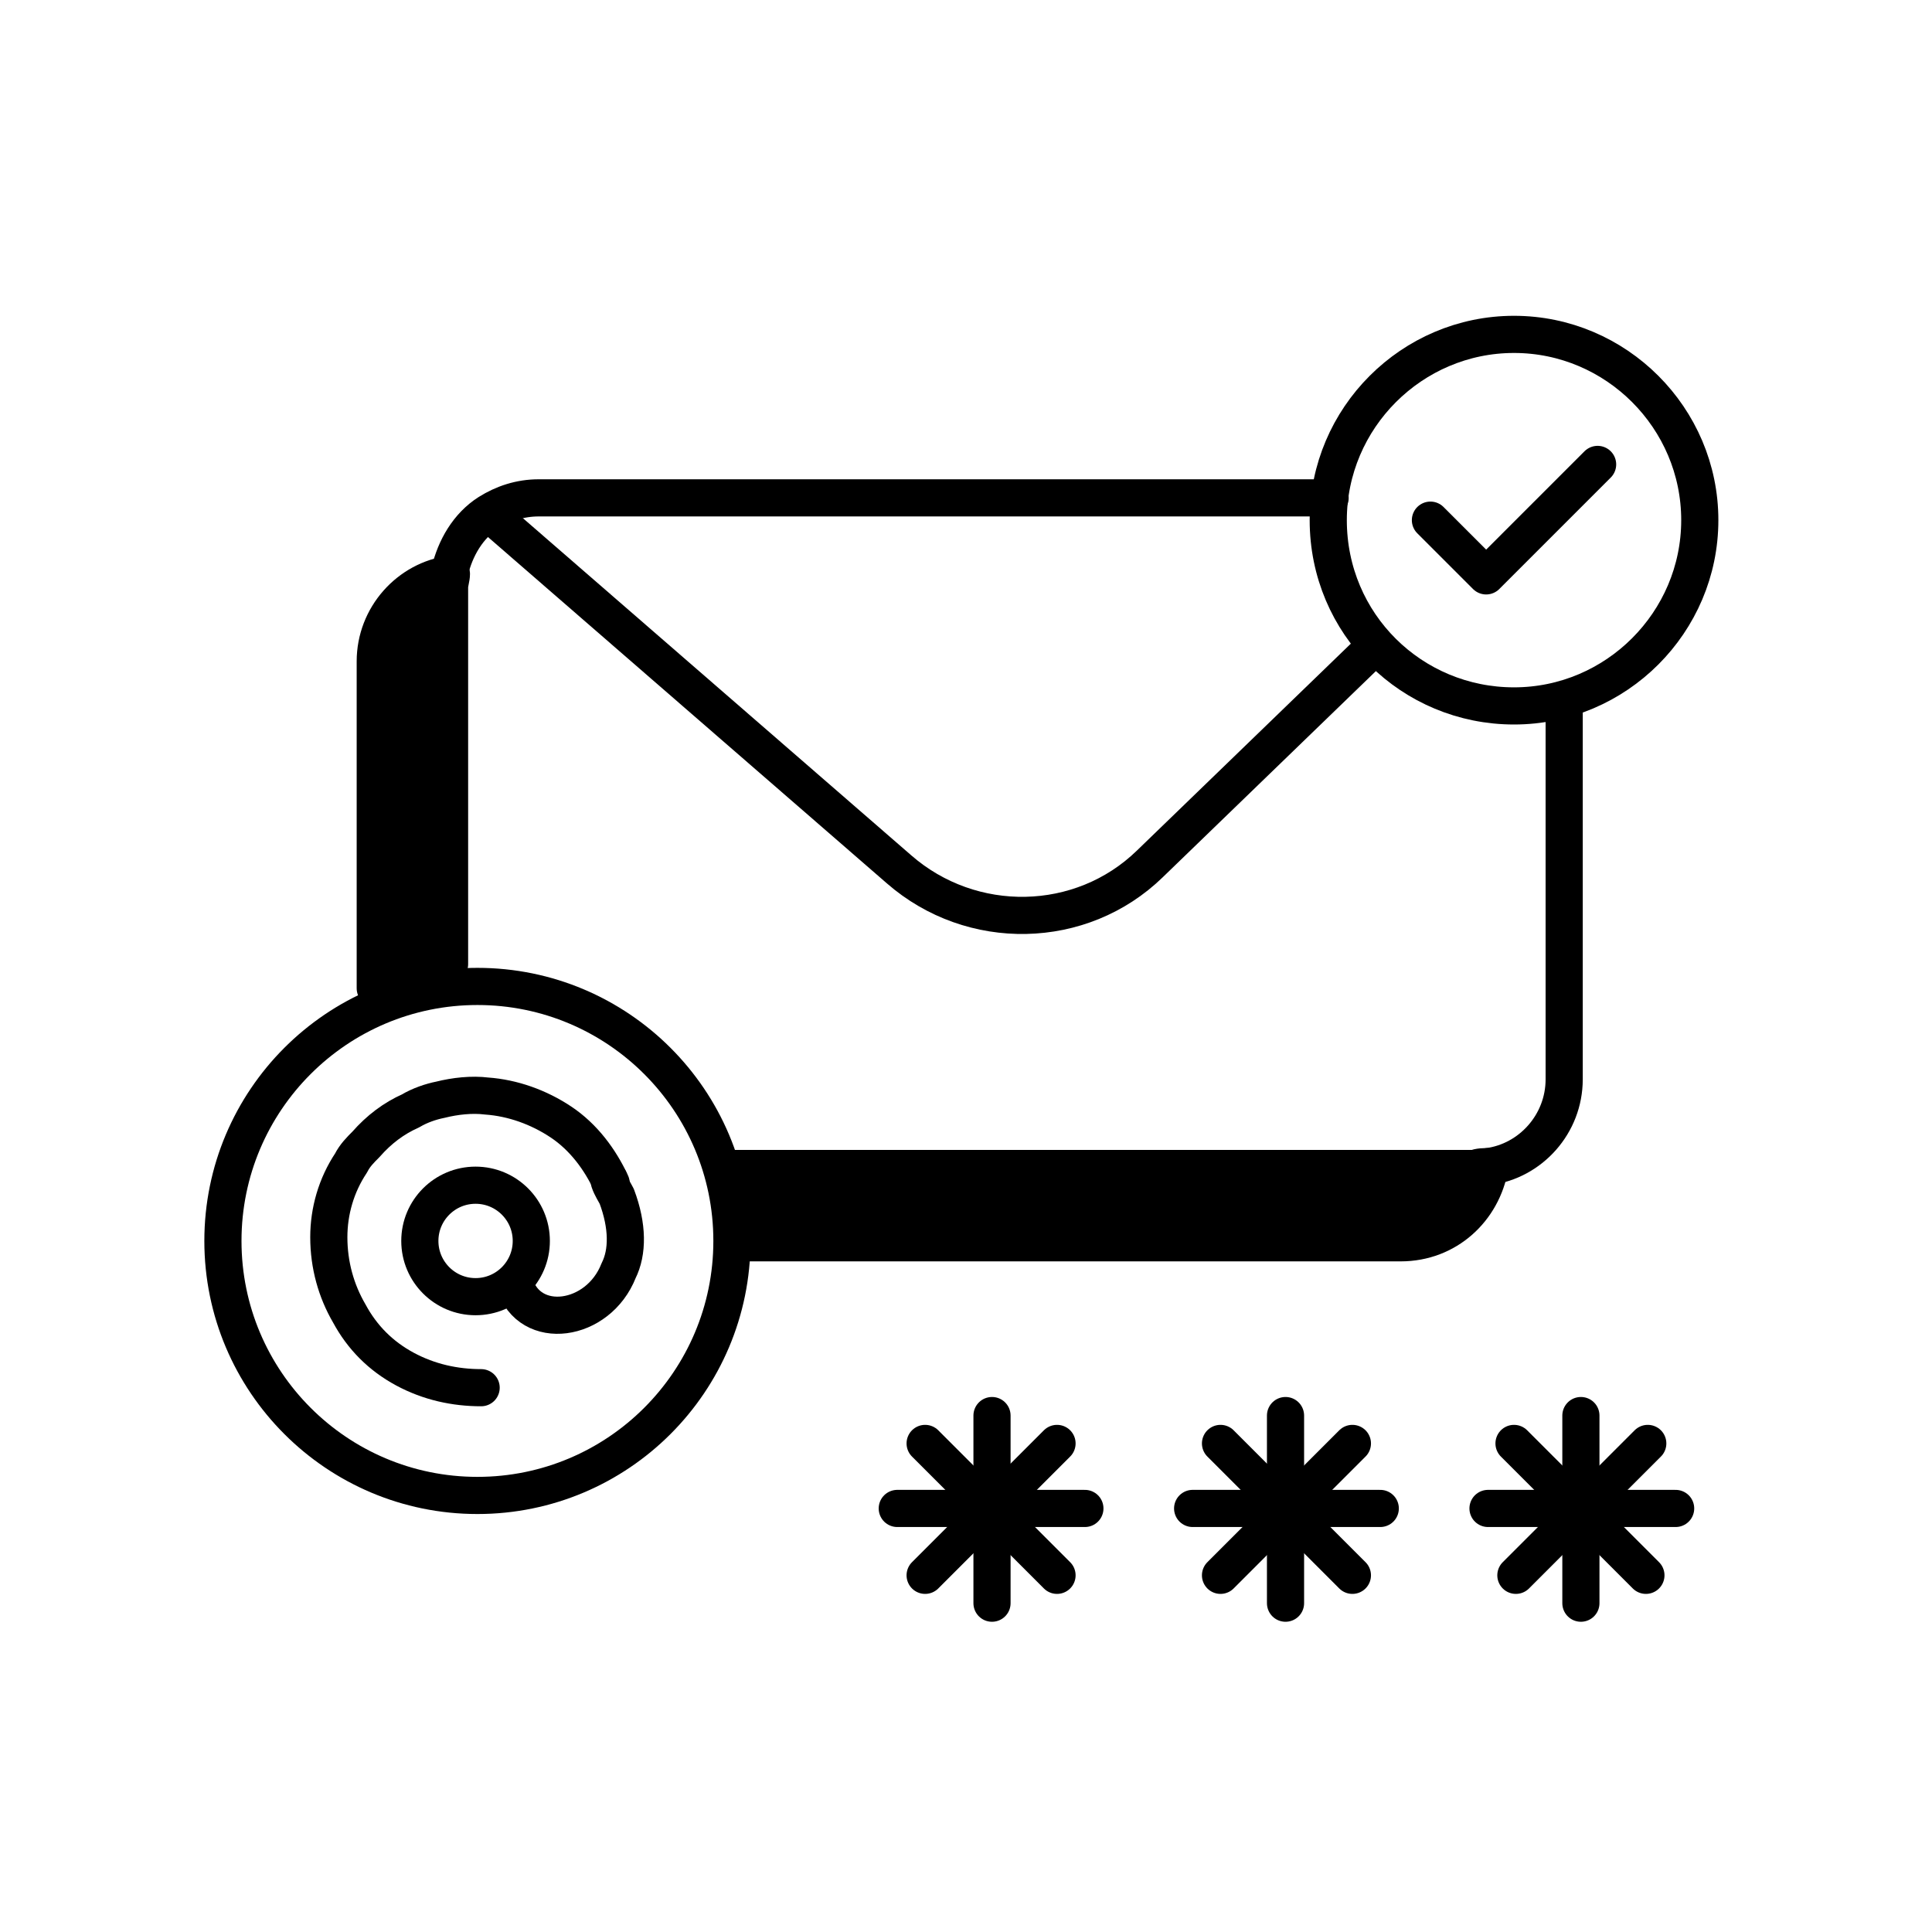
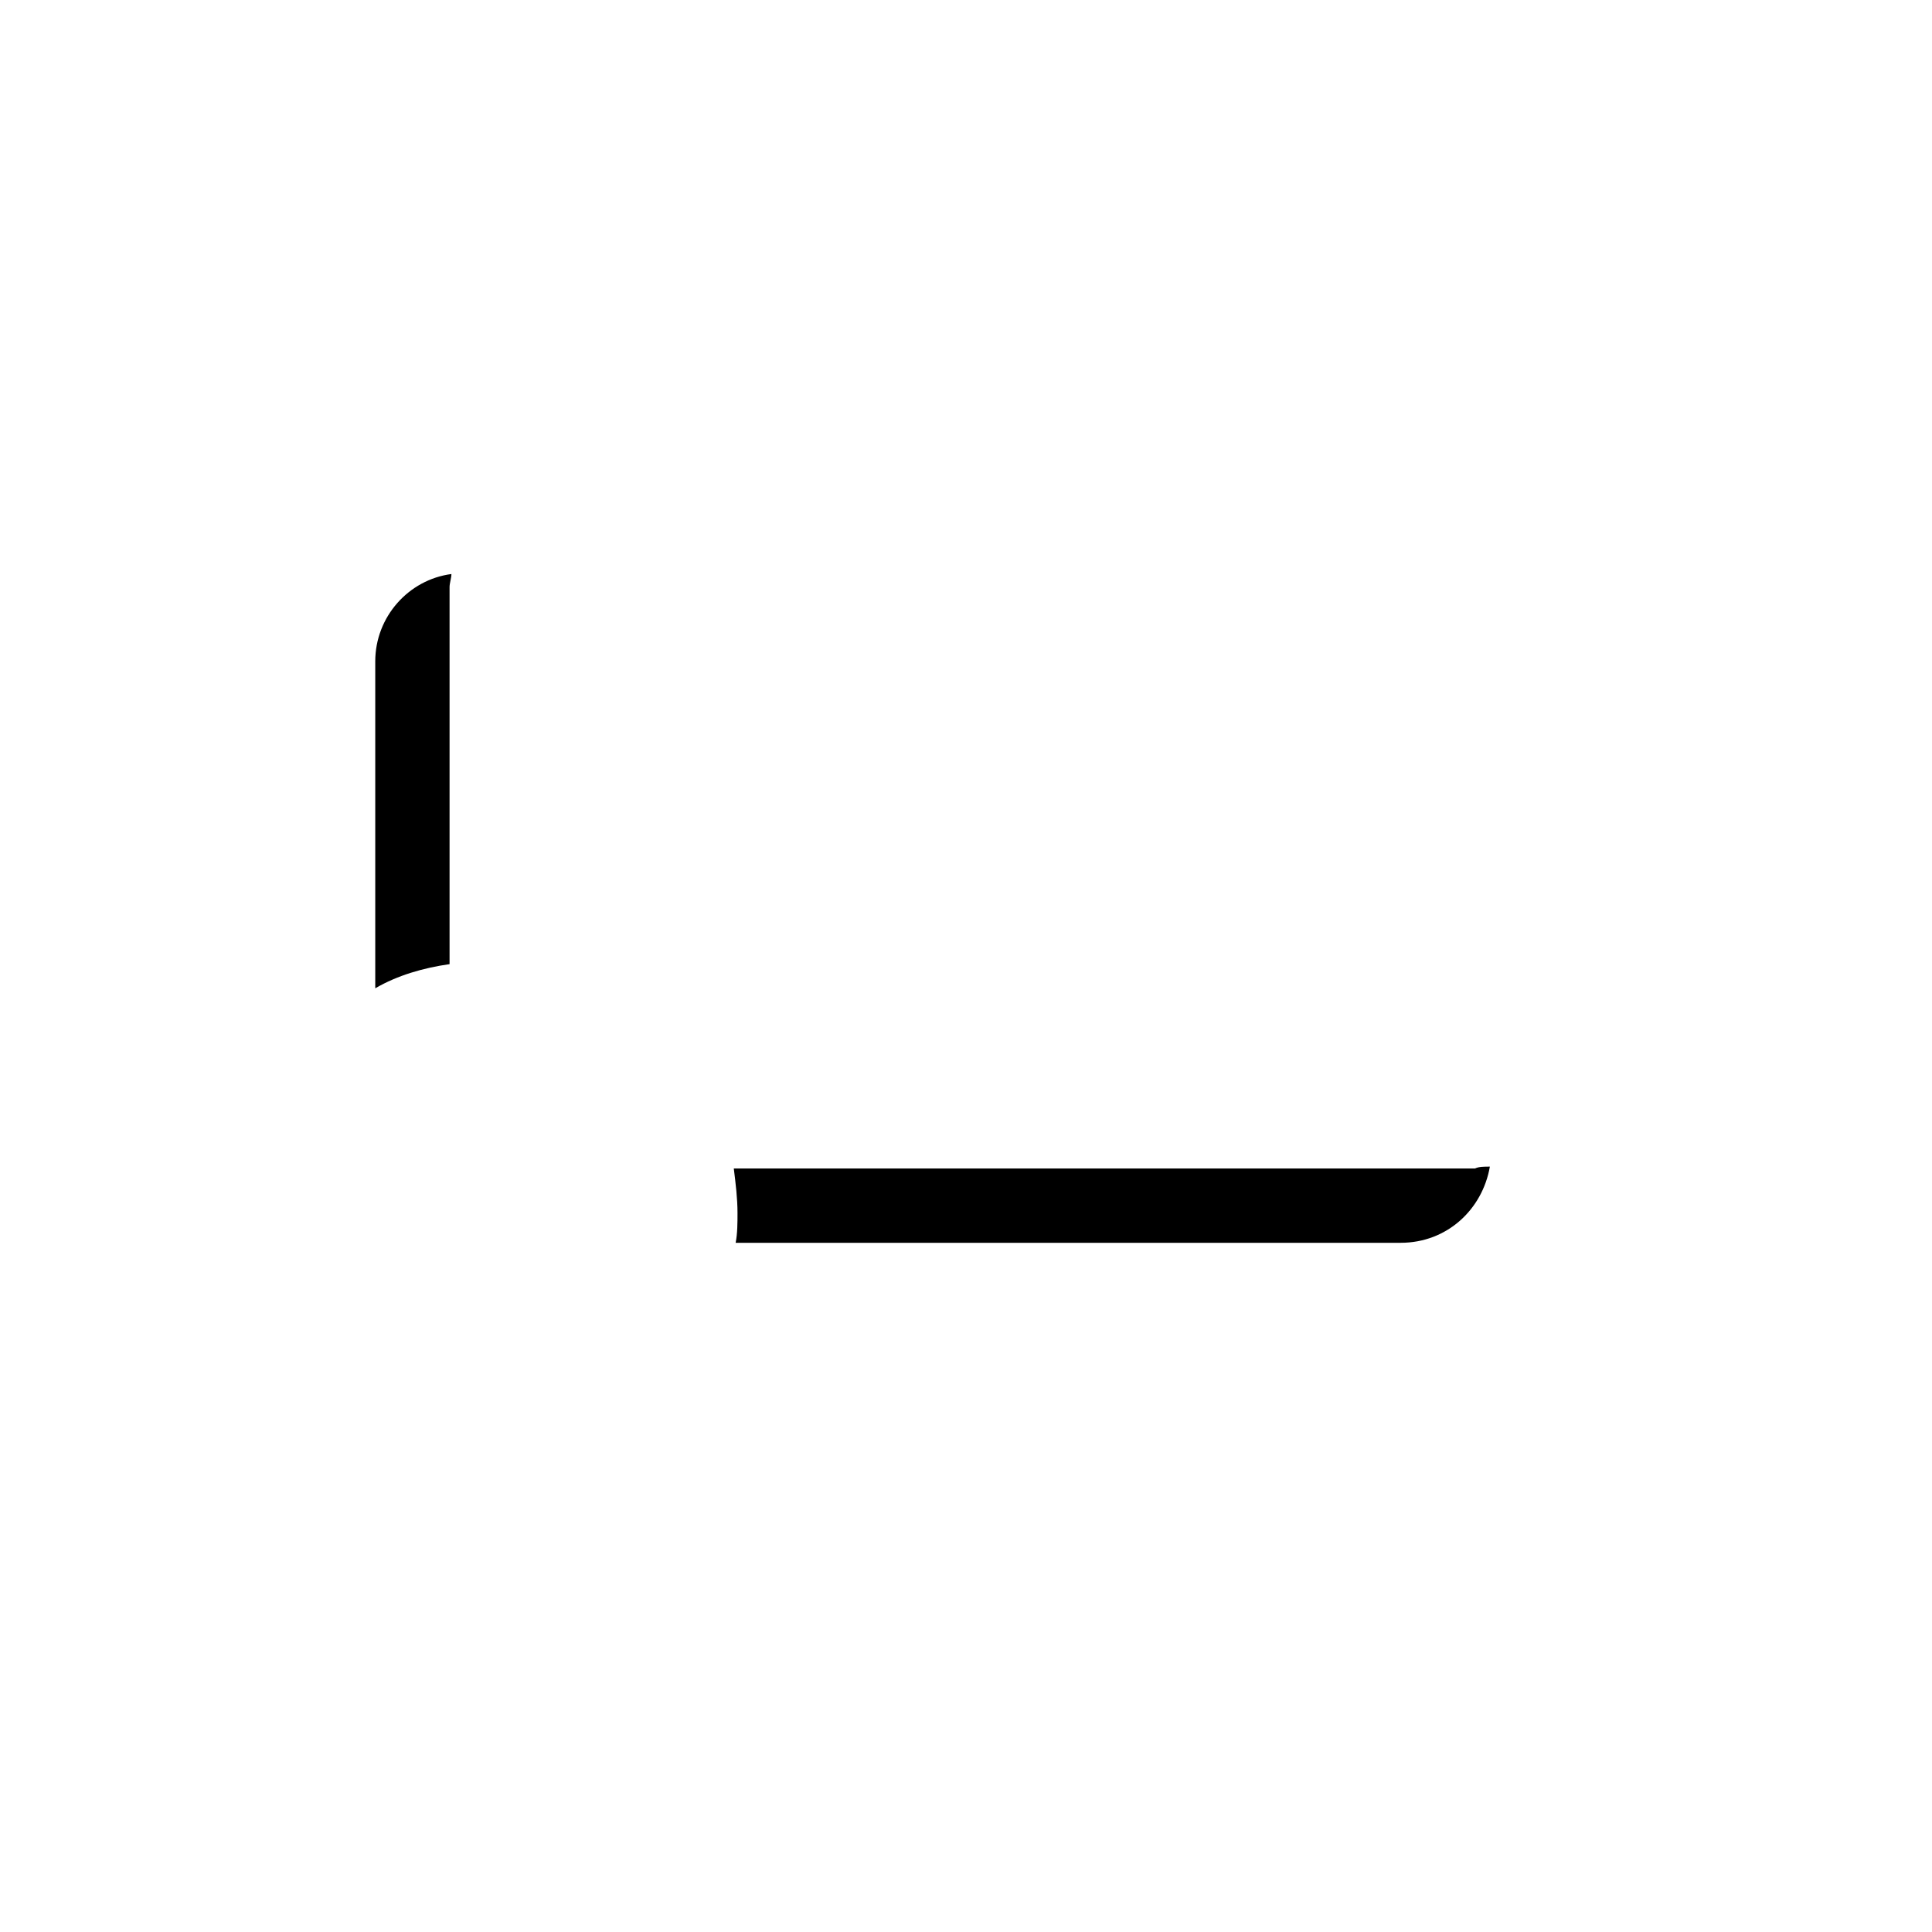
<svg xmlns="http://www.w3.org/2000/svg" width="104" height="104" viewBox="0 0 104 104" fill="none">
-   <path d="M24.2 51.9C22.8 52.1 21.4 52.5 20.2 53.2V35.6C20.2 33.2 22 31.2 24.3 30.9C24.3 31.1 24.2 31.4 24.2 31.6V51.9Z" fill="black" stroke="black" stroke-width="2" stroke-miterlimit="10" stroke-linecap="round" stroke-linejoin="round" />
-   <path d="M80.2 62.8C79.8 65.1 77.9 66.9 75.4 66.9H39.6C39.7 66.4 39.7 65.8 39.7 65.3C39.7 64.5 39.6 63.7 39.5 62.9H79.4C79.6 62.8 79.9 62.8 80.2 62.8Z" fill="black" stroke="black" stroke-width="2" stroke-miterlimit="10" stroke-linecap="round" stroke-linejoin="round" />
-   <path d="M71.6 26.8H29C28 26.8 27.1 27.1 26.3 27.6C25.2 28.3 24.5 29.5 24.2 30.8" stroke="black" stroke-width="2" stroke-miterlimit="10" stroke-linecap="round" stroke-linejoin="round" />
-   <path d="M84.2 37.7V58.1C84.2 60.5 82.4 62.5 80.1 62.8" stroke="black" stroke-width="2" stroke-miterlimit="10" stroke-linecap="round" stroke-linejoin="round" />
-   <path d="M74.1 34.7L61.9 46.5C58.2 50.1 52.3 50.2 48.4 46.8L26.4 27.7L26.3 27.6" stroke="black" stroke-width="2" />
-   <path d="M81.5 38C87 38 91.5 33.5 91.5 28C91.5 22.5 87 18 81.5 18C76 18 71.5 22.5 71.5 28C71.5 33.6 76 38 81.5 38Z" stroke="black" stroke-width="2" stroke-miterlimit="10" stroke-linecap="round" stroke-linejoin="round" />
-   <path d="M77 28L80 31L86 25" stroke="black" stroke-width="2" stroke-miterlimit="10" stroke-linecap="round" stroke-linejoin="round" />
-   <path d="M32.8 63.5V63.6C32.9 63.9 33.1 64.2 33.2 64.4C33.8 66 33.8 67.4 33.3 68.4C32.2 71.2 28.5 71.7 27.7 69.1" stroke="black" stroke-width="2" stroke-miterlimit="10" stroke-linecap="round" stroke-linejoin="round" />
-   <path d="M25.6 69.8C27.257 69.8 28.6 68.457 28.6 66.8C28.6 65.143 27.257 63.8 25.6 63.8C23.943 63.8 22.6 65.143 22.6 66.8C22.6 68.457 23.943 69.8 25.6 69.8Z" stroke="black" stroke-width="2" />
-   <path d="M25.9 74.7C24.5 74.7 23.1 74.4 21.8 73.7C20.5 73 19.5 72 18.8 70.7C18.1 69.5 17.7 68.1 17.7 66.6C17.7 65.2 18.1 63.8 18.9 62.6C19.1 62.2 19.4 61.9 19.7 61.6C20.4 60.8 21.2 60.2 22.1 59.8C22.6 59.5 23.2 59.3 23.7 59.2C24.5 59 25.4 58.9 26.2 59C27.6 59.1 29 59.6 30.2 60.4C31.4 61.2 32.3 62.4 32.9 63.7" stroke="black" stroke-width="2" stroke-linecap="round" stroke-linejoin="round" />
-   <path d="M53.4 76.2V86.3" stroke="black" stroke-width="2" stroke-miterlimit="10" stroke-linecap="round" stroke-linejoin="round" />
-   <path d="M58.4 81.2H48.3" stroke="black" stroke-width="2" stroke-miterlimit="10" stroke-linecap="round" stroke-linejoin="round" />
-   <path d="M49.8 77.7L56.9 84.8" stroke="black" stroke-width="2" stroke-miterlimit="10" stroke-linecap="round" stroke-linejoin="round" />
-   <path d="M56.9 77.7L49.8 84.8" stroke="black" stroke-width="2" stroke-miterlimit="10" stroke-linecap="round" stroke-linejoin="round" />
-   <path d="M69.2 76.2V86.3" stroke="black" stroke-width="2" stroke-miterlimit="10" stroke-linecap="round" stroke-linejoin="round" />
-   <path d="M74.3 81.2H64.2" stroke="black" stroke-width="2" stroke-miterlimit="10" stroke-linecap="round" stroke-linejoin="round" />
-   <path d="M65.7 77.7L72.8 84.8" stroke="black" stroke-width="2" stroke-miterlimit="10" stroke-linecap="round" stroke-linejoin="round" />
-   <path d="M72.8 77.7L65.7 84.8" stroke="black" stroke-width="2" stroke-miterlimit="10" stroke-linecap="round" stroke-linejoin="round" />
-   <path d="M85.1 76.2V86.3" stroke="black" stroke-width="2" stroke-miterlimit="10" stroke-linecap="round" stroke-linejoin="round" />
-   <path d="M90.2 81.2H80.1" stroke="black" stroke-width="2" stroke-miterlimit="10" stroke-linecap="round" stroke-linejoin="round" />
-   <path d="M81.5 77.7L88.6 84.8" stroke="black" stroke-width="2" stroke-miterlimit="10" stroke-linecap="round" stroke-linejoin="round" />
-   <path d="M88.7 77.7L81.6 84.8" stroke="black" stroke-width="2" stroke-miterlimit="10" stroke-linecap="round" stroke-linejoin="round" />
-   <path d="M25.7 80.5C33.266 80.5 39.4 74.366 39.4 66.8C39.4 59.234 33.266 53.1 25.7 53.1C18.134 53.1 12 59.234 12 66.8C12 74.366 18.134 80.5 25.7 80.5Z" stroke="black" stroke-width="2" stroke-miterlimit="10" stroke-linecap="round" stroke-linejoin="round" />
+   <path d="M24.2 51.9C22.8 52.1 21.4 52.5 20.2 53.2V35.6C20.2 33.2 22 31.2 24.3 30.9C24.3 31.1 24.2 31.4 24.2 31.6V51.9Z" fill="black" stroke-width="2" stroke-miterlimit="10" stroke-linecap="round" stroke-linejoin="round" />
+   <path d="M80.2 62.8C79.8 65.1 77.9 66.9 75.4 66.9H39.6C39.7 66.4 39.7 65.8 39.7 65.3C39.7 64.5 39.6 63.7 39.5 62.9H79.4C79.6 62.8 79.9 62.8 80.2 62.8Z" fill="black" stroke-width="2" stroke-miterlimit="10" stroke-linecap="round" stroke-linejoin="round" />
+   <path d="M71.6 26.8H29C28 26.8 27.1 27.1 26.3 27.6C25.2 28.3 24.5 29.5 24.2 30.8" stroke-width="2" stroke-miterlimit="10" stroke-linecap="round" stroke-linejoin="round" />
+   <path d="M84.2 37.7V58.1C84.2 60.5 82.4 62.5 80.1 62.8" stroke-width="2" stroke-miterlimit="10" stroke-linecap="round" stroke-linejoin="round" />
+   <path d="M74.1 34.7L61.9 46.5C58.2 50.1 52.3 50.2 48.4 46.8L26.4 27.7L26.3 27.6" stroke-width="2" />
+   <path d="M81.5 38C87 38 91.5 33.5 91.5 28C91.5 22.5 87 18 81.5 18C76 18 71.5 22.5 71.5 28C71.5 33.6 76 38 81.5 38Z" stroke-width="2" stroke-miterlimit="10" stroke-linecap="round" stroke-linejoin="round" />
+   <path d="M77 28L80 31L86 25" stroke-width="2" stroke-miterlimit="10" stroke-linecap="round" stroke-linejoin="round" />
+   <path d="M32.8 63.5V63.6C32.9 63.9 33.1 64.2 33.2 64.4C33.8 66 33.8 67.4 33.3 68.4C32.2 71.2 28.5 71.7 27.7 69.1" stroke-width="2" stroke-miterlimit="10" stroke-linecap="round" stroke-linejoin="round" />
+   <path d="M25.6 69.8C27.257 69.8 28.6 68.457 28.6 66.8C28.6 65.143 27.257 63.8 25.6 63.8C23.943 63.8 22.6 65.143 22.6 66.8C22.6 68.457 23.943 69.8 25.6 69.8Z" stroke-width="2" />
+   <path d="M25.9 74.7C24.5 74.7 23.1 74.4 21.8 73.7C20.5 73 19.5 72 18.8 70.7C18.1 69.5 17.7 68.1 17.7 66.6C17.7 65.2 18.1 63.8 18.9 62.6C19.1 62.2 19.4 61.9 19.7 61.6C20.4 60.8 21.2 60.2 22.1 59.8C22.6 59.5 23.2 59.3 23.7 59.2C24.5 59 25.4 58.9 26.2 59C27.6 59.1 29 59.6 30.2 60.4C31.4 61.2 32.3 62.4 32.9 63.7" stroke-width="2" stroke-linecap="round" stroke-linejoin="round" />
+   <path d="M53.4 76.2V86.3" stroke-width="2" stroke-miterlimit="10" stroke-linecap="round" stroke-linejoin="round" />
+   <path d="M58.4 81.2H48.3" stroke-width="2" stroke-miterlimit="10" stroke-linecap="round" stroke-linejoin="round" />
+   <path d="M49.8 77.7L56.9 84.8" stroke-width="2" stroke-miterlimit="10" stroke-linecap="round" stroke-linejoin="round" />
+   <path d="M56.9 77.7L49.8 84.8" stroke-width="2" stroke-miterlimit="10" stroke-linecap="round" stroke-linejoin="round" />
+   <path d="M69.2 76.2V86.3" stroke-width="2" stroke-miterlimit="10" stroke-linecap="round" stroke-linejoin="round" />
+   <path d="M74.3 81.2H64.2" stroke-width="2" stroke-miterlimit="10" stroke-linecap="round" stroke-linejoin="round" />
+   <path d="M65.7 77.7L72.8 84.8" stroke-width="2" stroke-miterlimit="10" stroke-linecap="round" stroke-linejoin="round" />
+   <path d="M72.8 77.7L65.7 84.8" stroke-width="2" stroke-miterlimit="10" stroke-linecap="round" stroke-linejoin="round" />
+   <path d="M85.1 76.2V86.3" stroke-width="2" stroke-miterlimit="10" stroke-linecap="round" stroke-linejoin="round" />
+   <path d="M90.2 81.2H80.1" stroke-width="2" stroke-miterlimit="10" stroke-linecap="round" stroke-linejoin="round" />
+   <path d="M81.5 77.7L88.6 84.8" stroke-width="2" stroke-miterlimit="10" stroke-linecap="round" stroke-linejoin="round" />
+   <path d="M88.7 77.7L81.6 84.8" stroke-width="2" stroke-miterlimit="10" stroke-linecap="round" stroke-linejoin="round" />
+   <path d="M25.7 80.5C33.266 80.5 39.4 74.366 39.4 66.8C39.4 59.234 33.266 53.1 25.7 53.1C18.134 53.1 12 59.234 12 66.8C12 74.366 18.134 80.5 25.7 80.5Z" stroke-width="2" stroke-miterlimit="10" stroke-linecap="round" stroke-linejoin="round" />
</svg>
